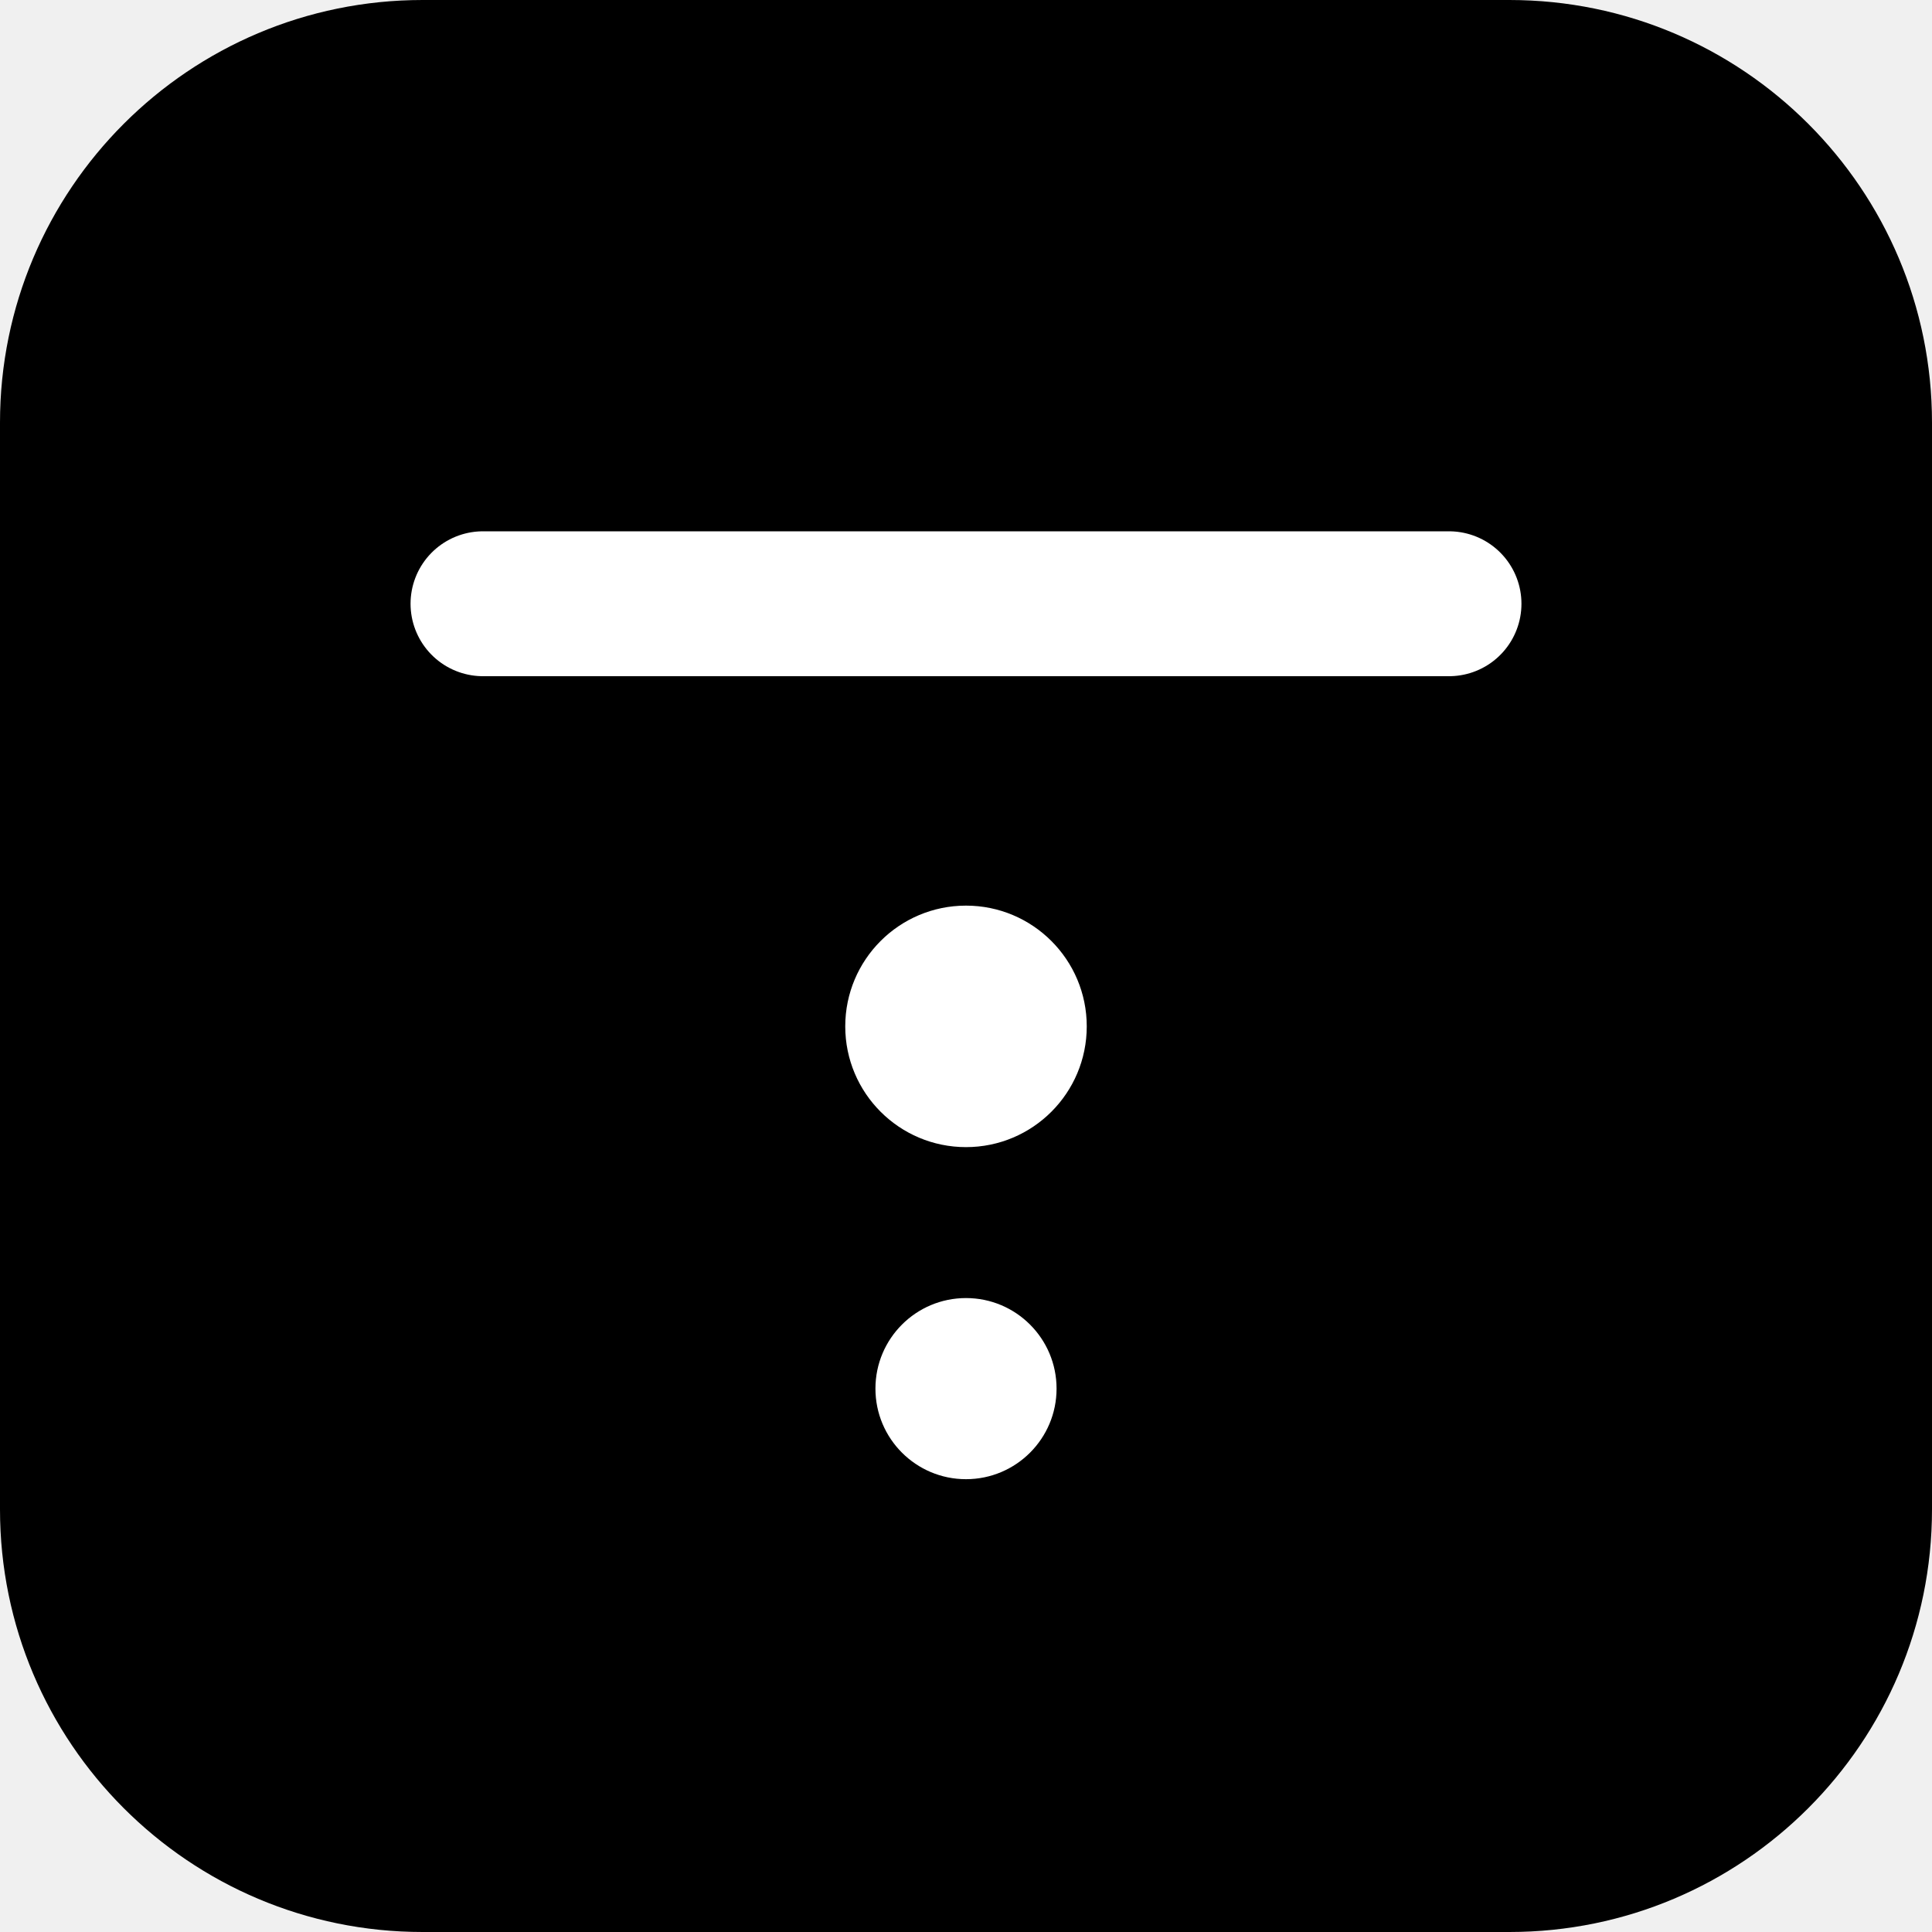
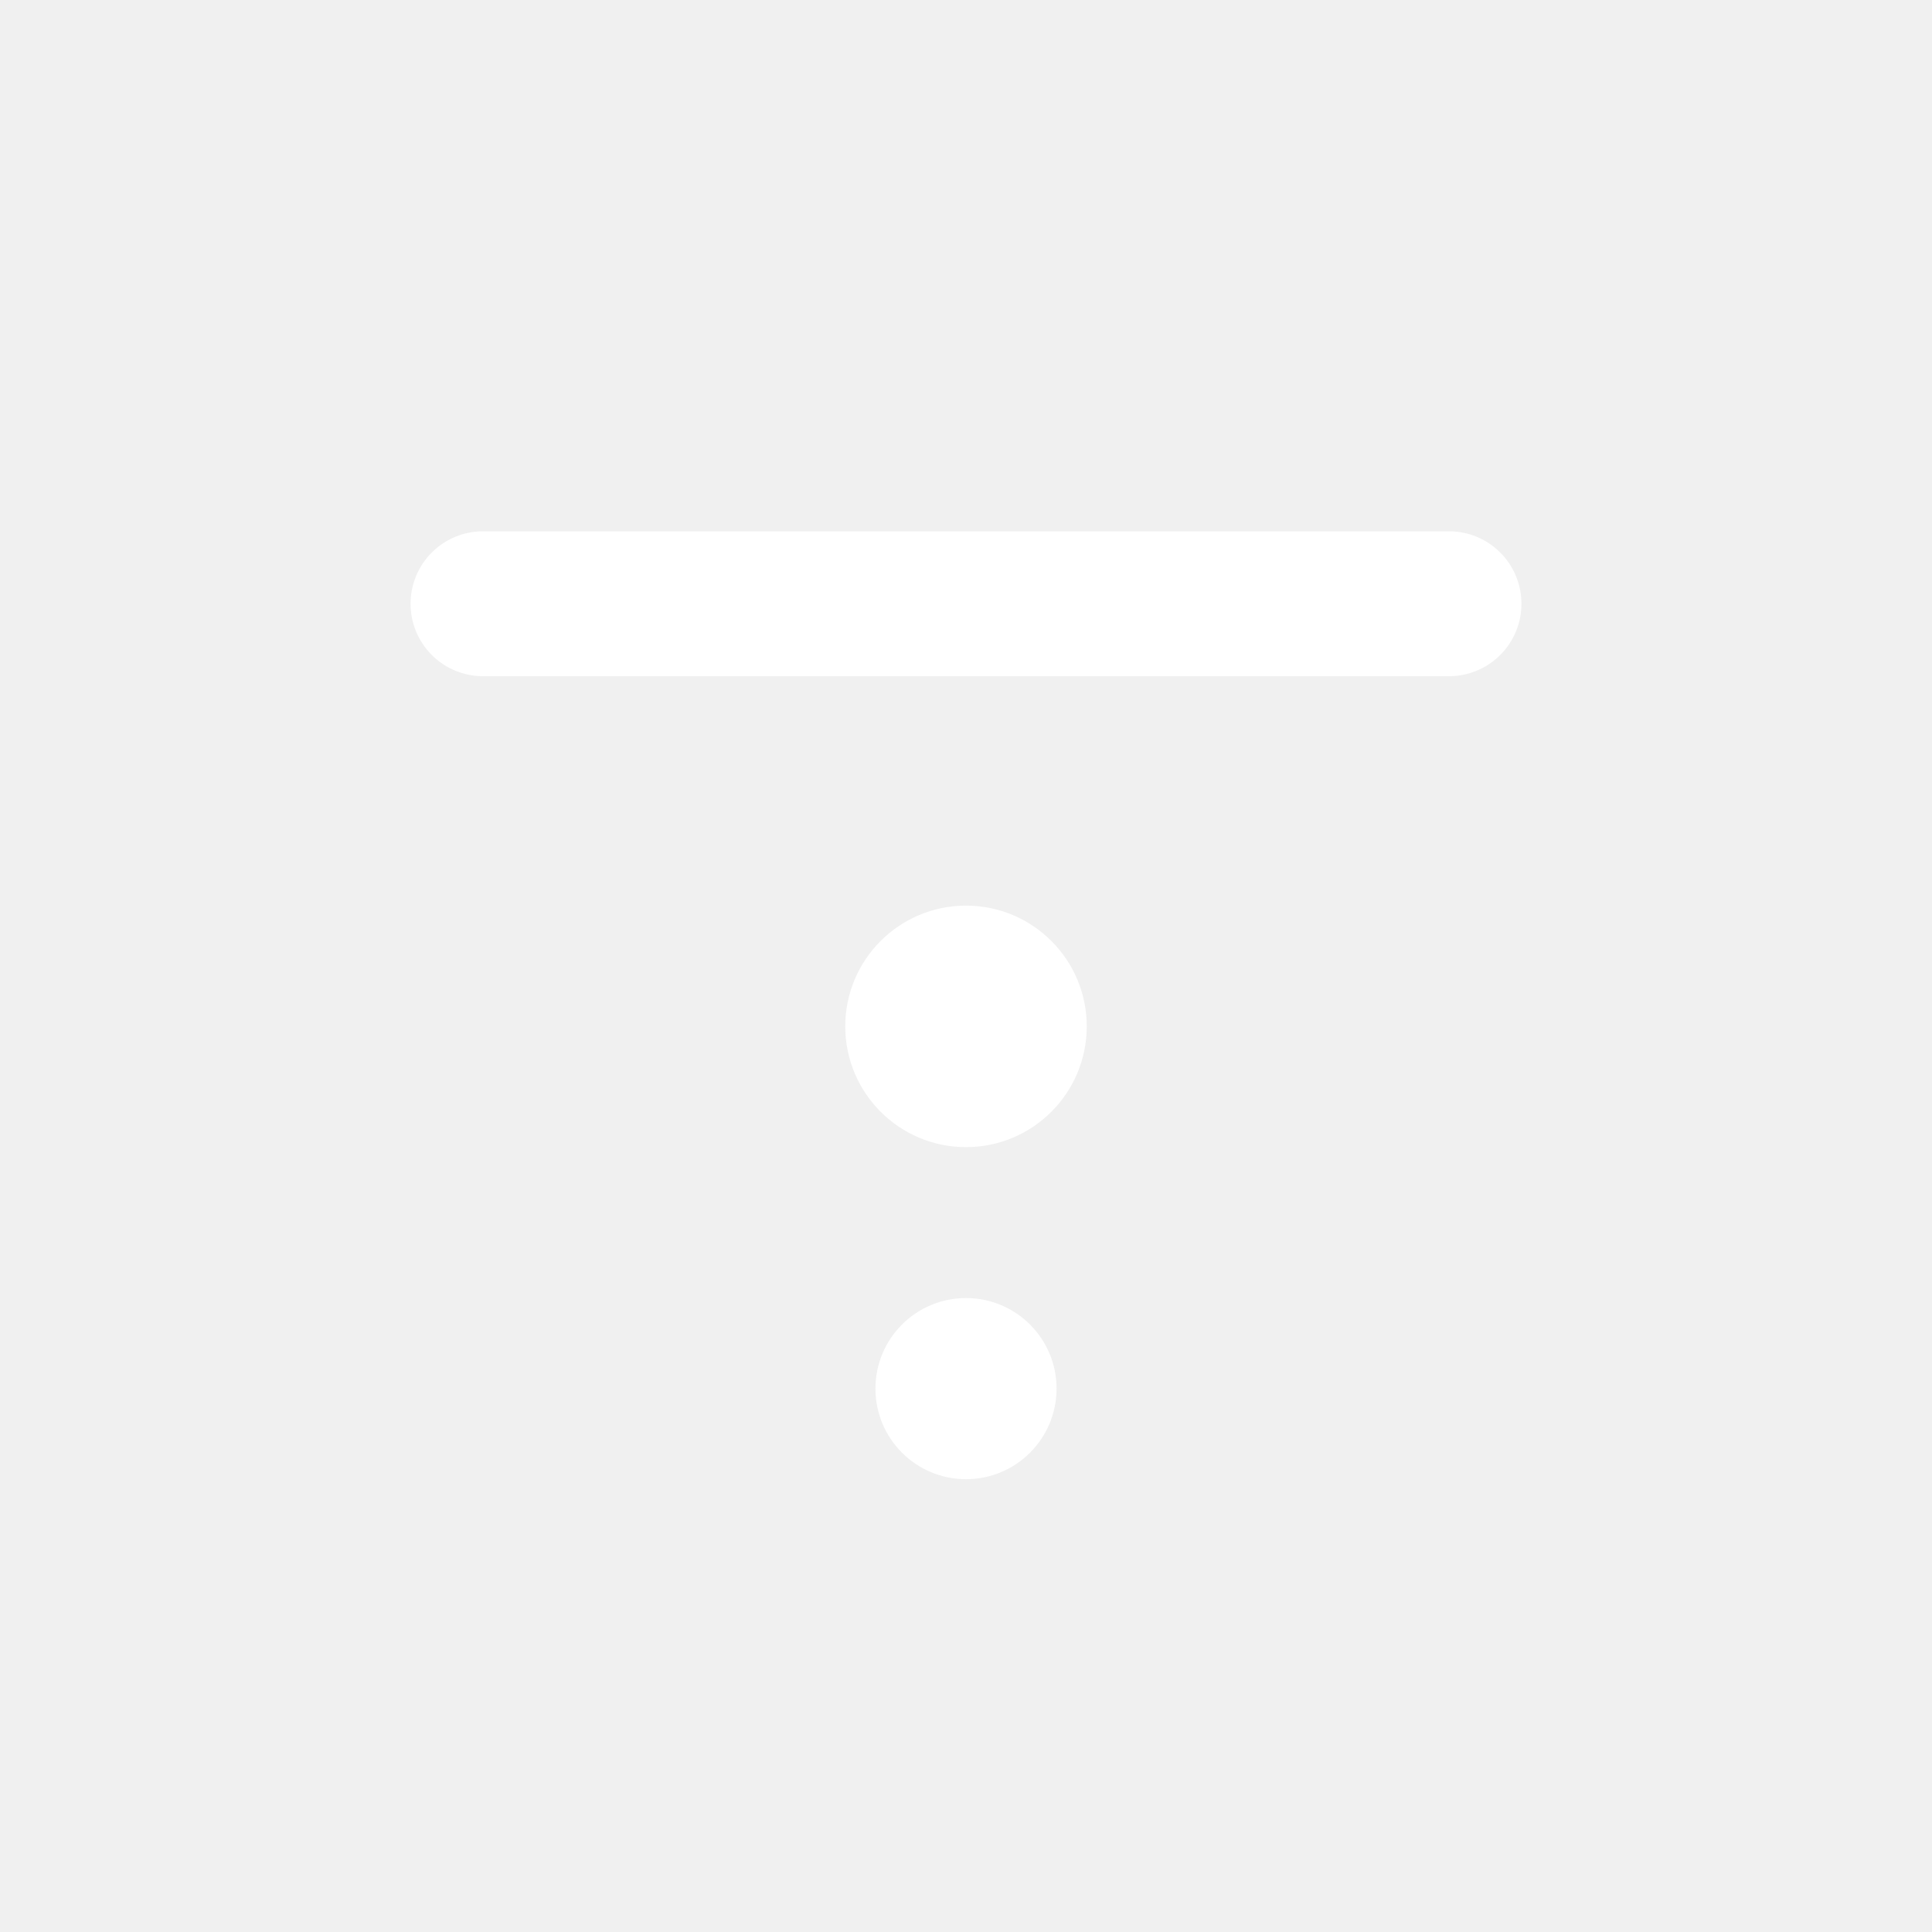
<svg xmlns="http://www.w3.org/2000/svg" viewBox="0 0 32 32">
-   <rect width="32" height="32" rx="7" fill="#000000" />
  <line x1="8" y1="10" x2="24" y2="10" stroke="#ffffff" stroke-width="2.4" stroke-linecap="round" />
  <circle cx="16" cy="17" r="2" fill="#ffffff" />
  <circle cx="16" cy="23" r="1.5" fill="#ffffff" />
</svg>
